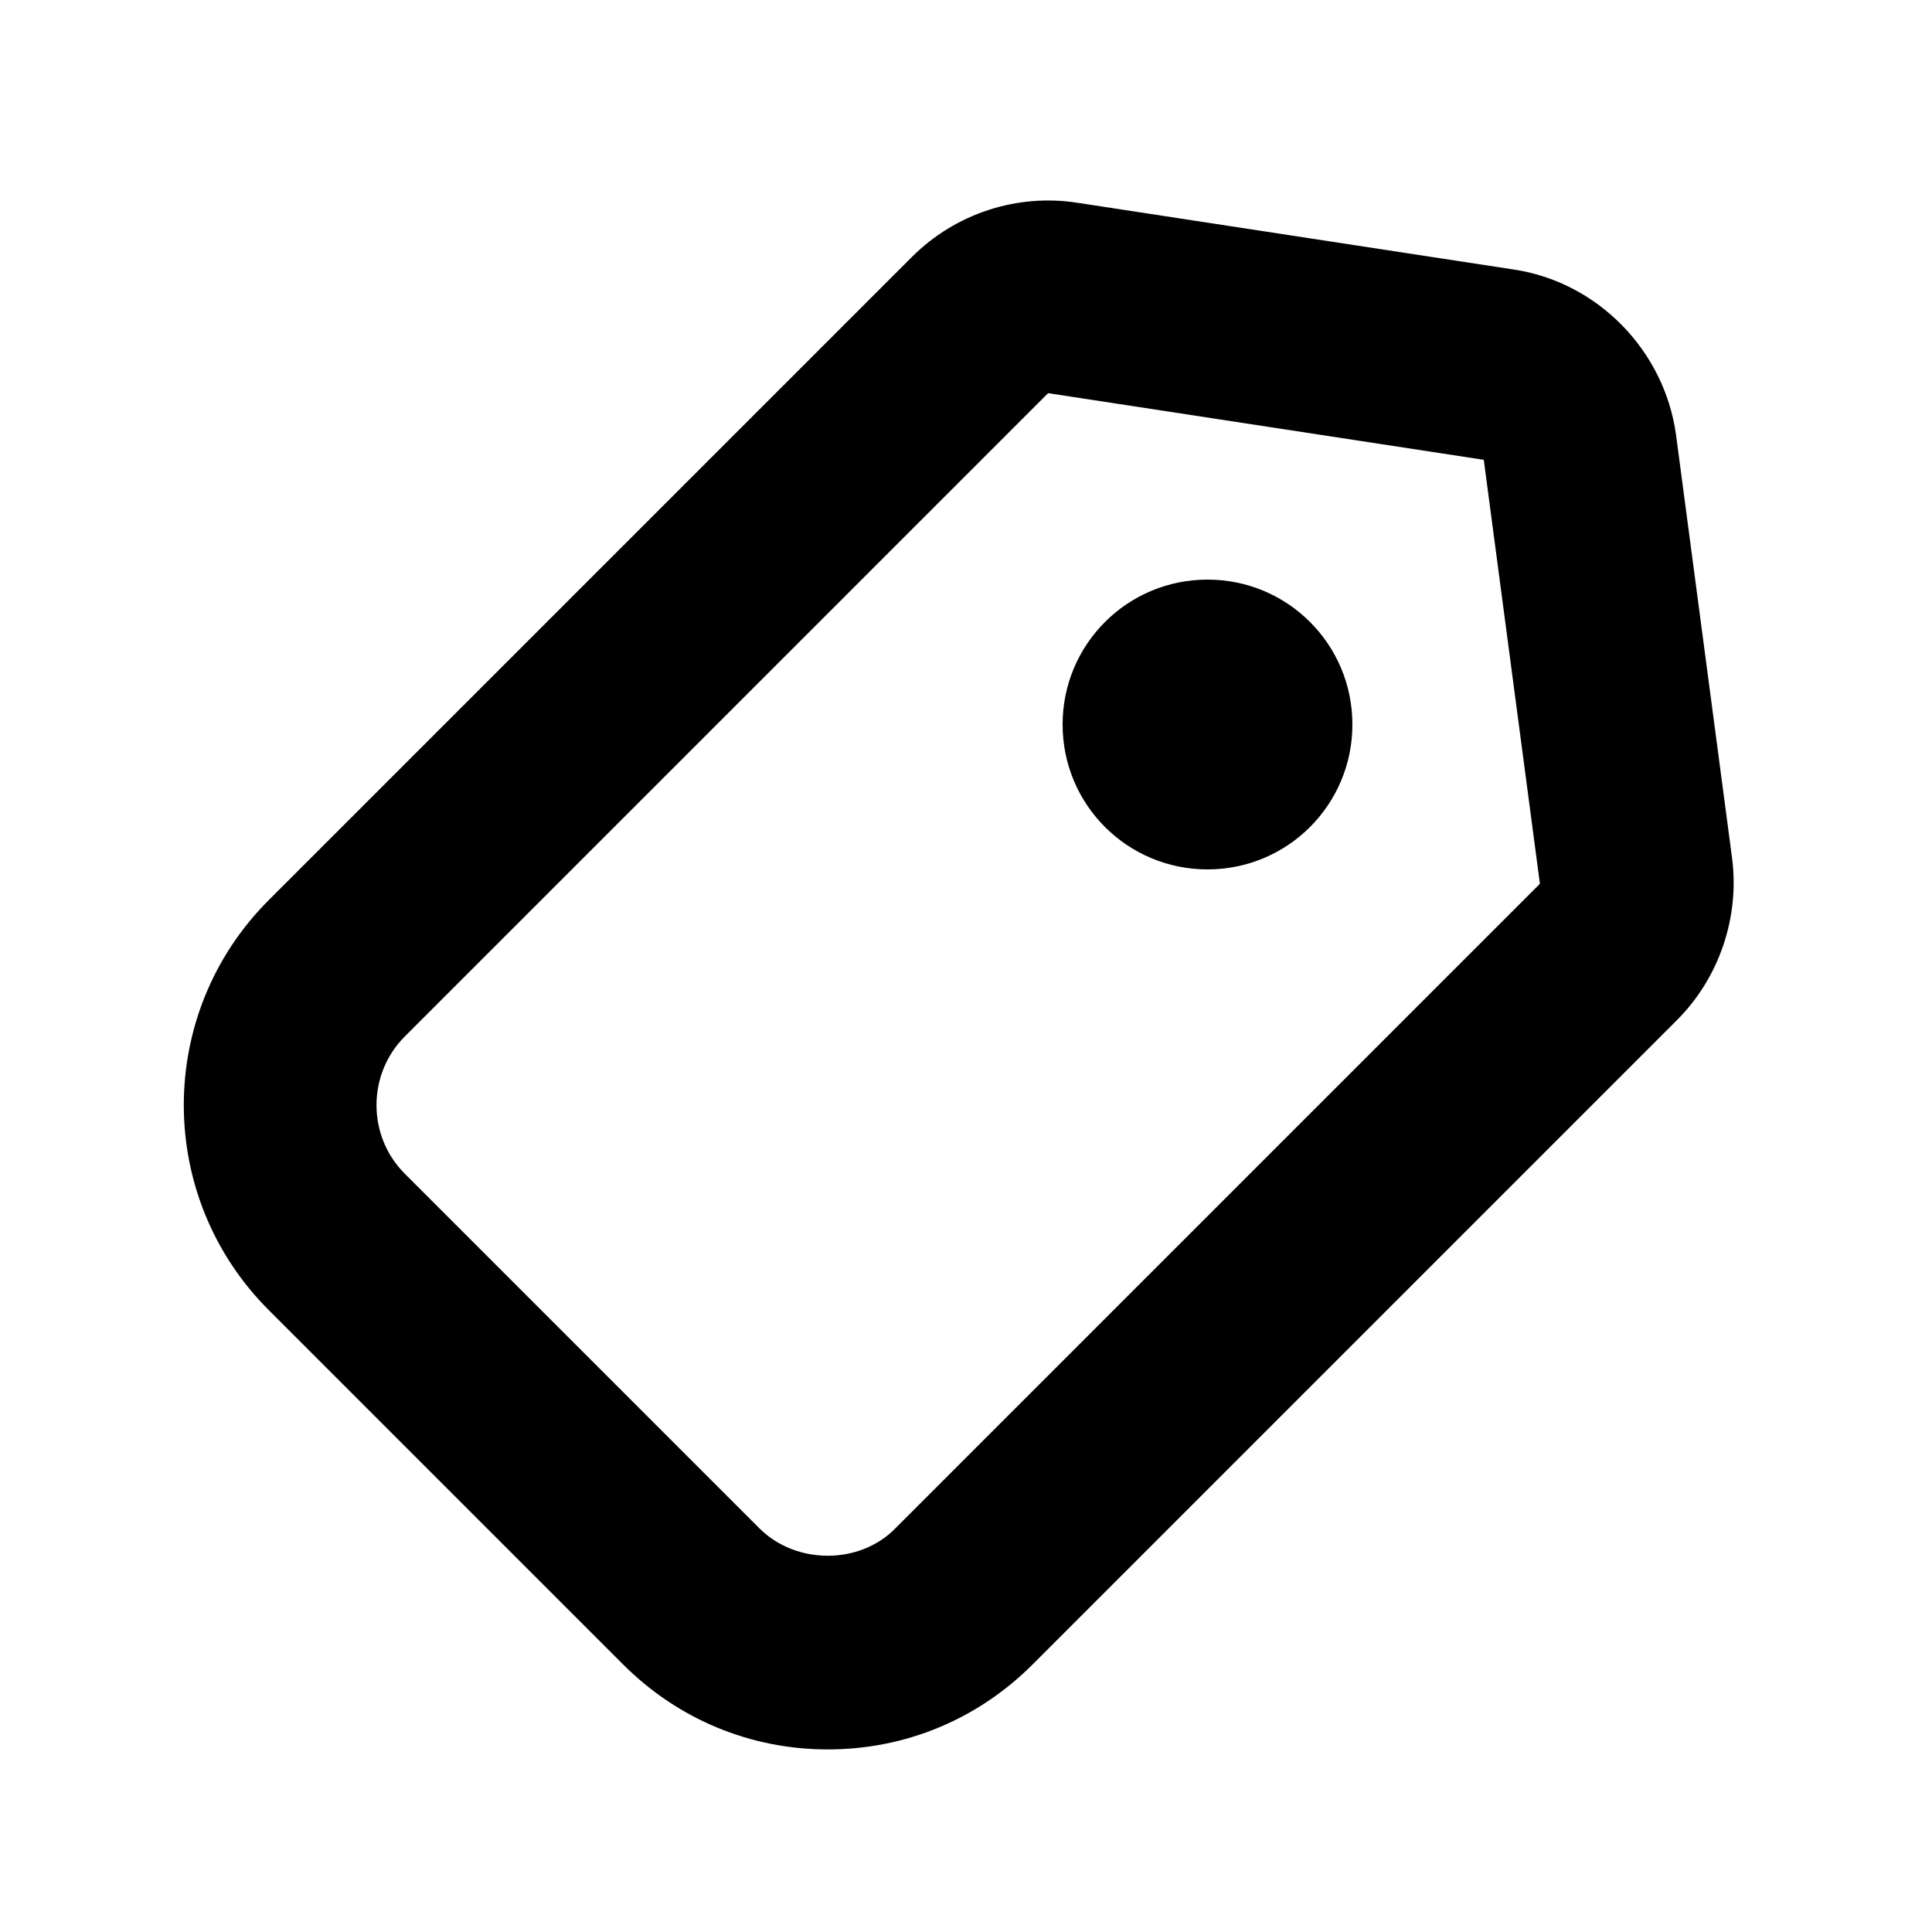
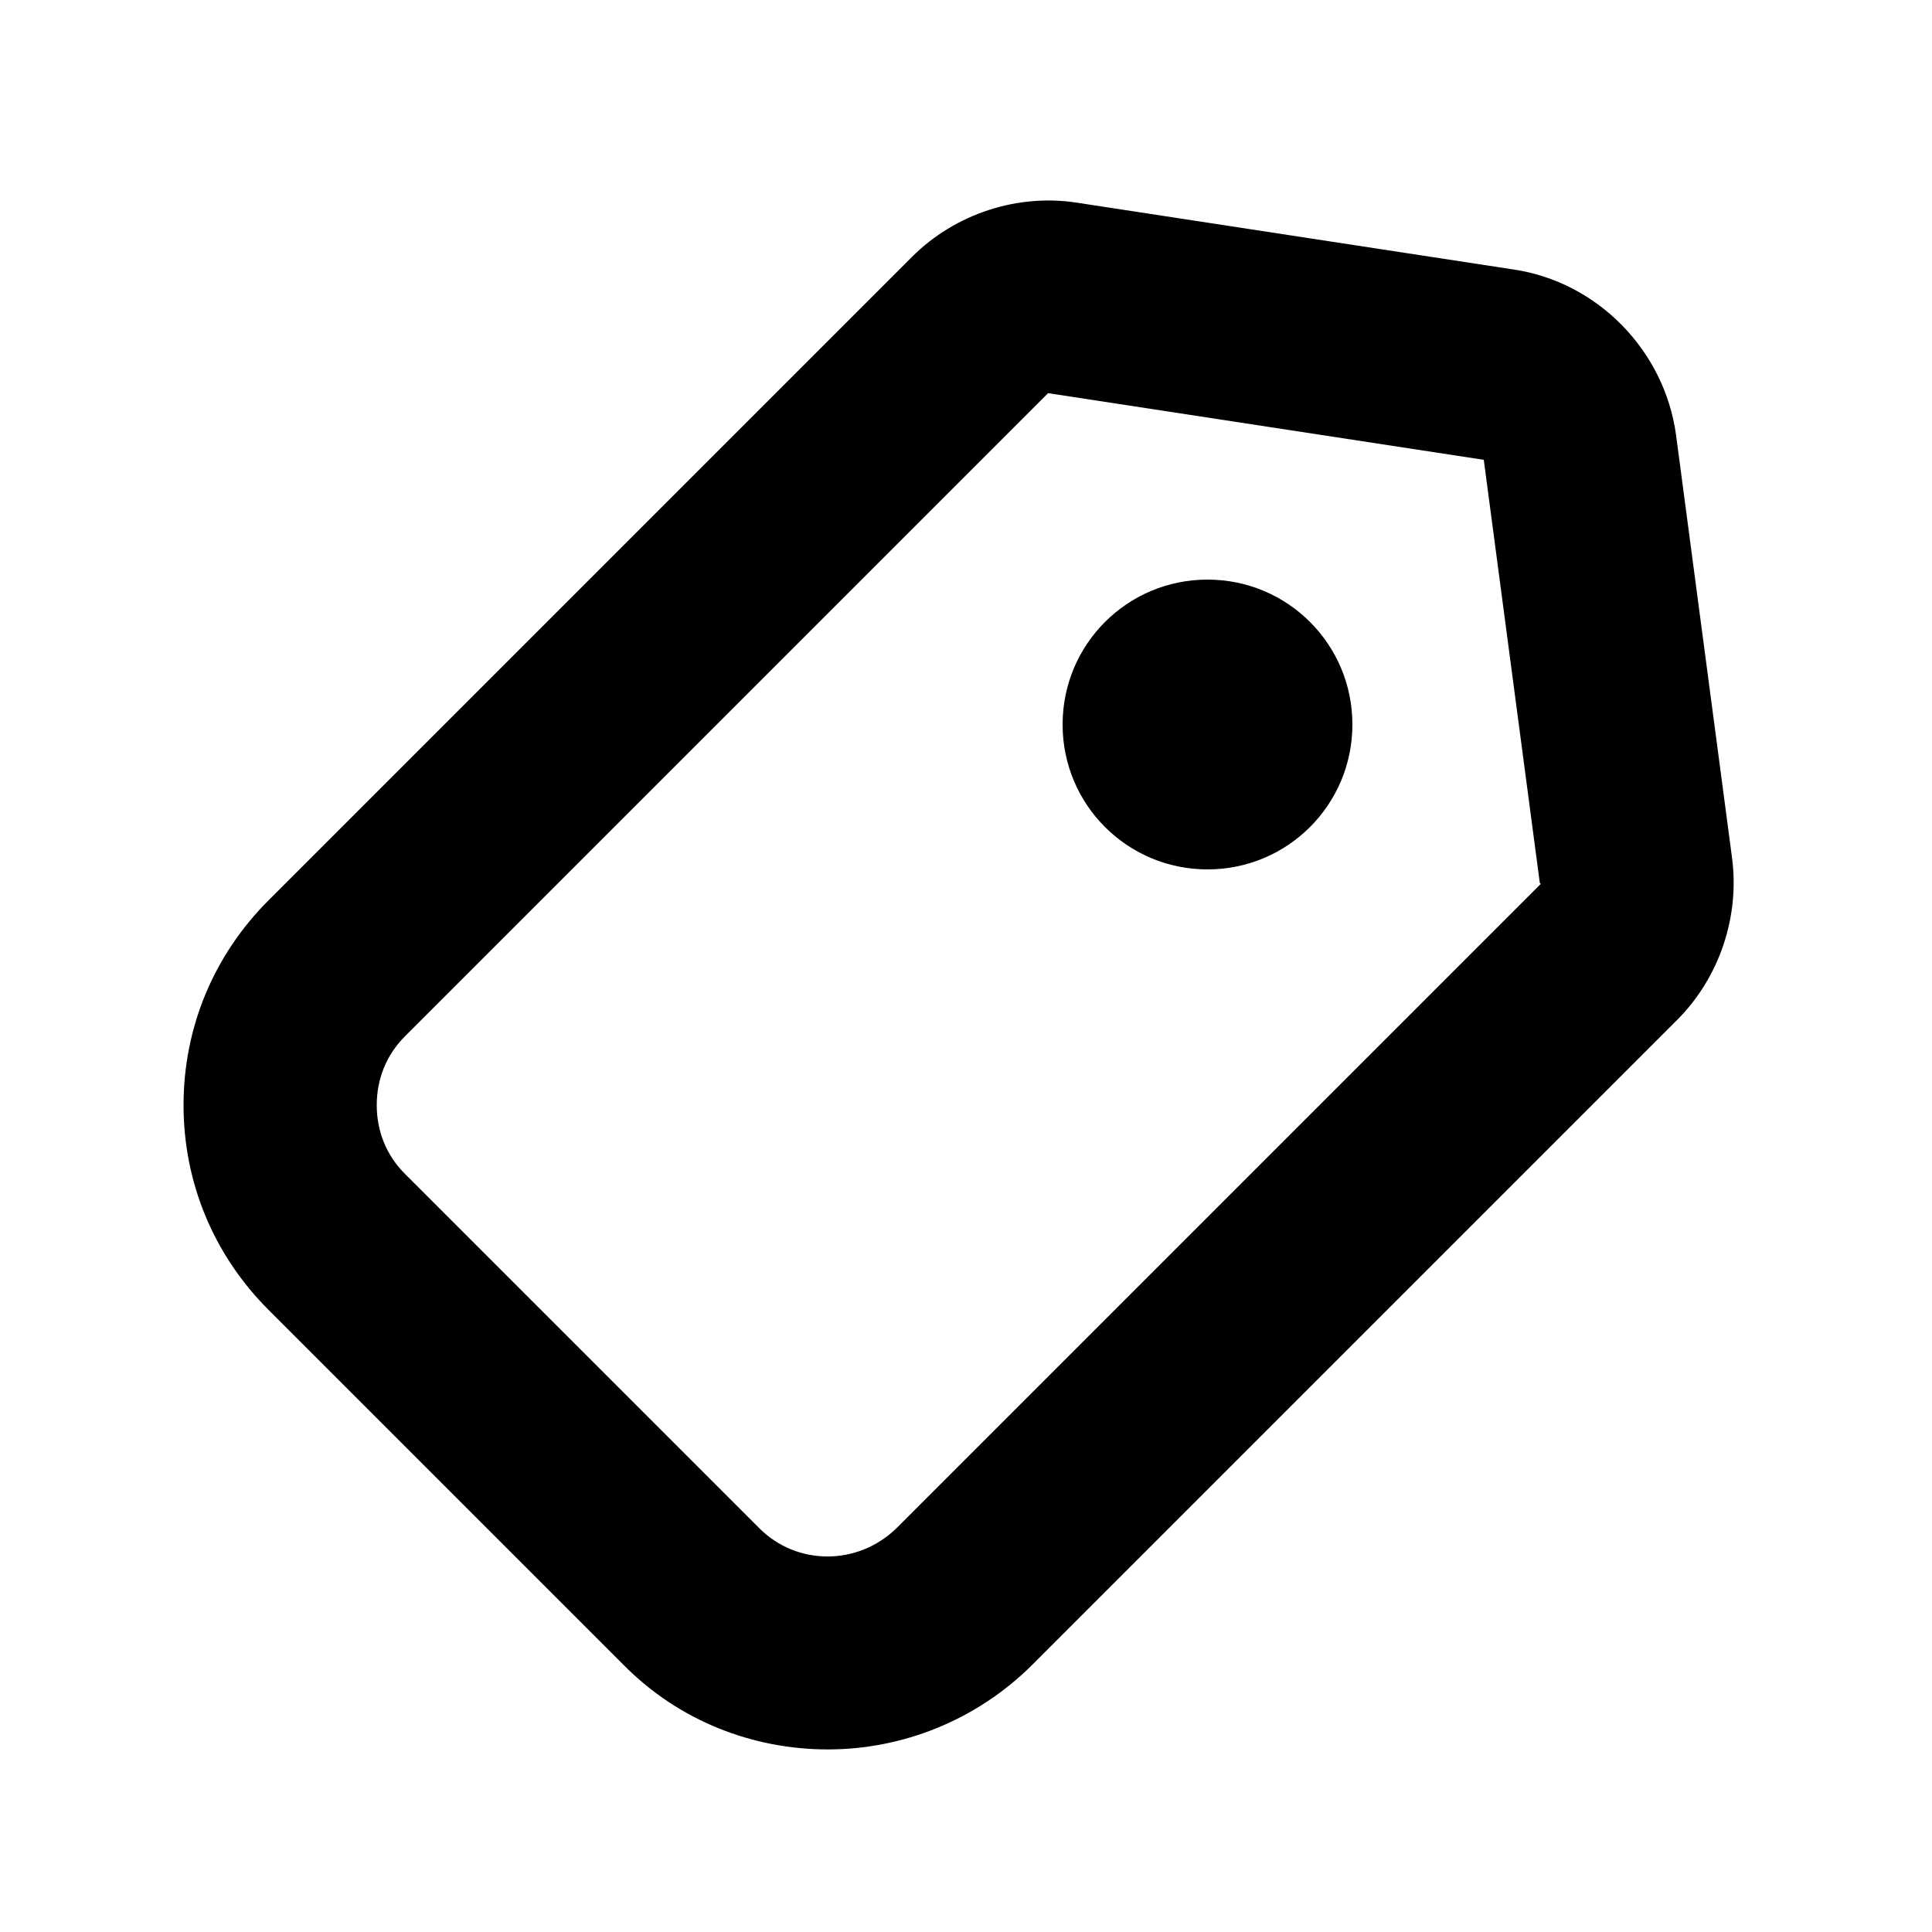
<svg xmlns="http://www.w3.org/2000/svg" width="20" height="20" fill="currentColor" viewBox="0 0 20 20">
-   <path d="M14 7.5c0 .83-.67 1.5-1.5 1.5S11 8.33 11 7.5 11.67 6 12.5 6s1.5.67 1.5 1.5m3.36 3.06-6.67 6.67c-.57.57-1.32.88-2.12.88s-1.55-.31-2.12-.88l-3.67-3.67a3 3 0 0 1 0-4.24l6.66-6.66c.45-.45 1.09-.66 1.72-.56l4.51.69c.87.13 1.56.84 1.68 1.71l.58 4.38c.08.61-.13 1.24-.57 1.68m-1.42-1.42-.58-4.38-4.51-.69-6.66 6.66c-.39.39-.39 1.03 0 1.42l3.67 3.67c.38.38 1.04.38 1.41 0l6.67-6.67Z" />
+   <path d="M14 7.5c0 .83-.67 1.5-1.5 1.5S11 8.33 11 7.5 11.67 6 12.5 6s1.5.67 1.5 1.5m3.36 3.06-6.67 6.67c-.58.58-1.35.88-2.12.88s-1.54-.29-2.12-.88l-3.67-3.67c-.57-.57-.88-1.32-.88-2.12s.31-1.55.88-2.12l6.66-6.66c.45-.45 1.1-.66 1.72-.56l4.51.69c.87.13 1.56.84 1.68 1.71l.58 4.38c.08.61-.13 1.24-.57 1.68m-1.42-1.42-.58-4.38-4.51-.69-6.66 6.66c-.19.19-.29.44-.29.71s.1.52.29.71l3.67 3.67c.39.39 1.02.39 1.42 0l6.67-6.67Z" />
</svg>
